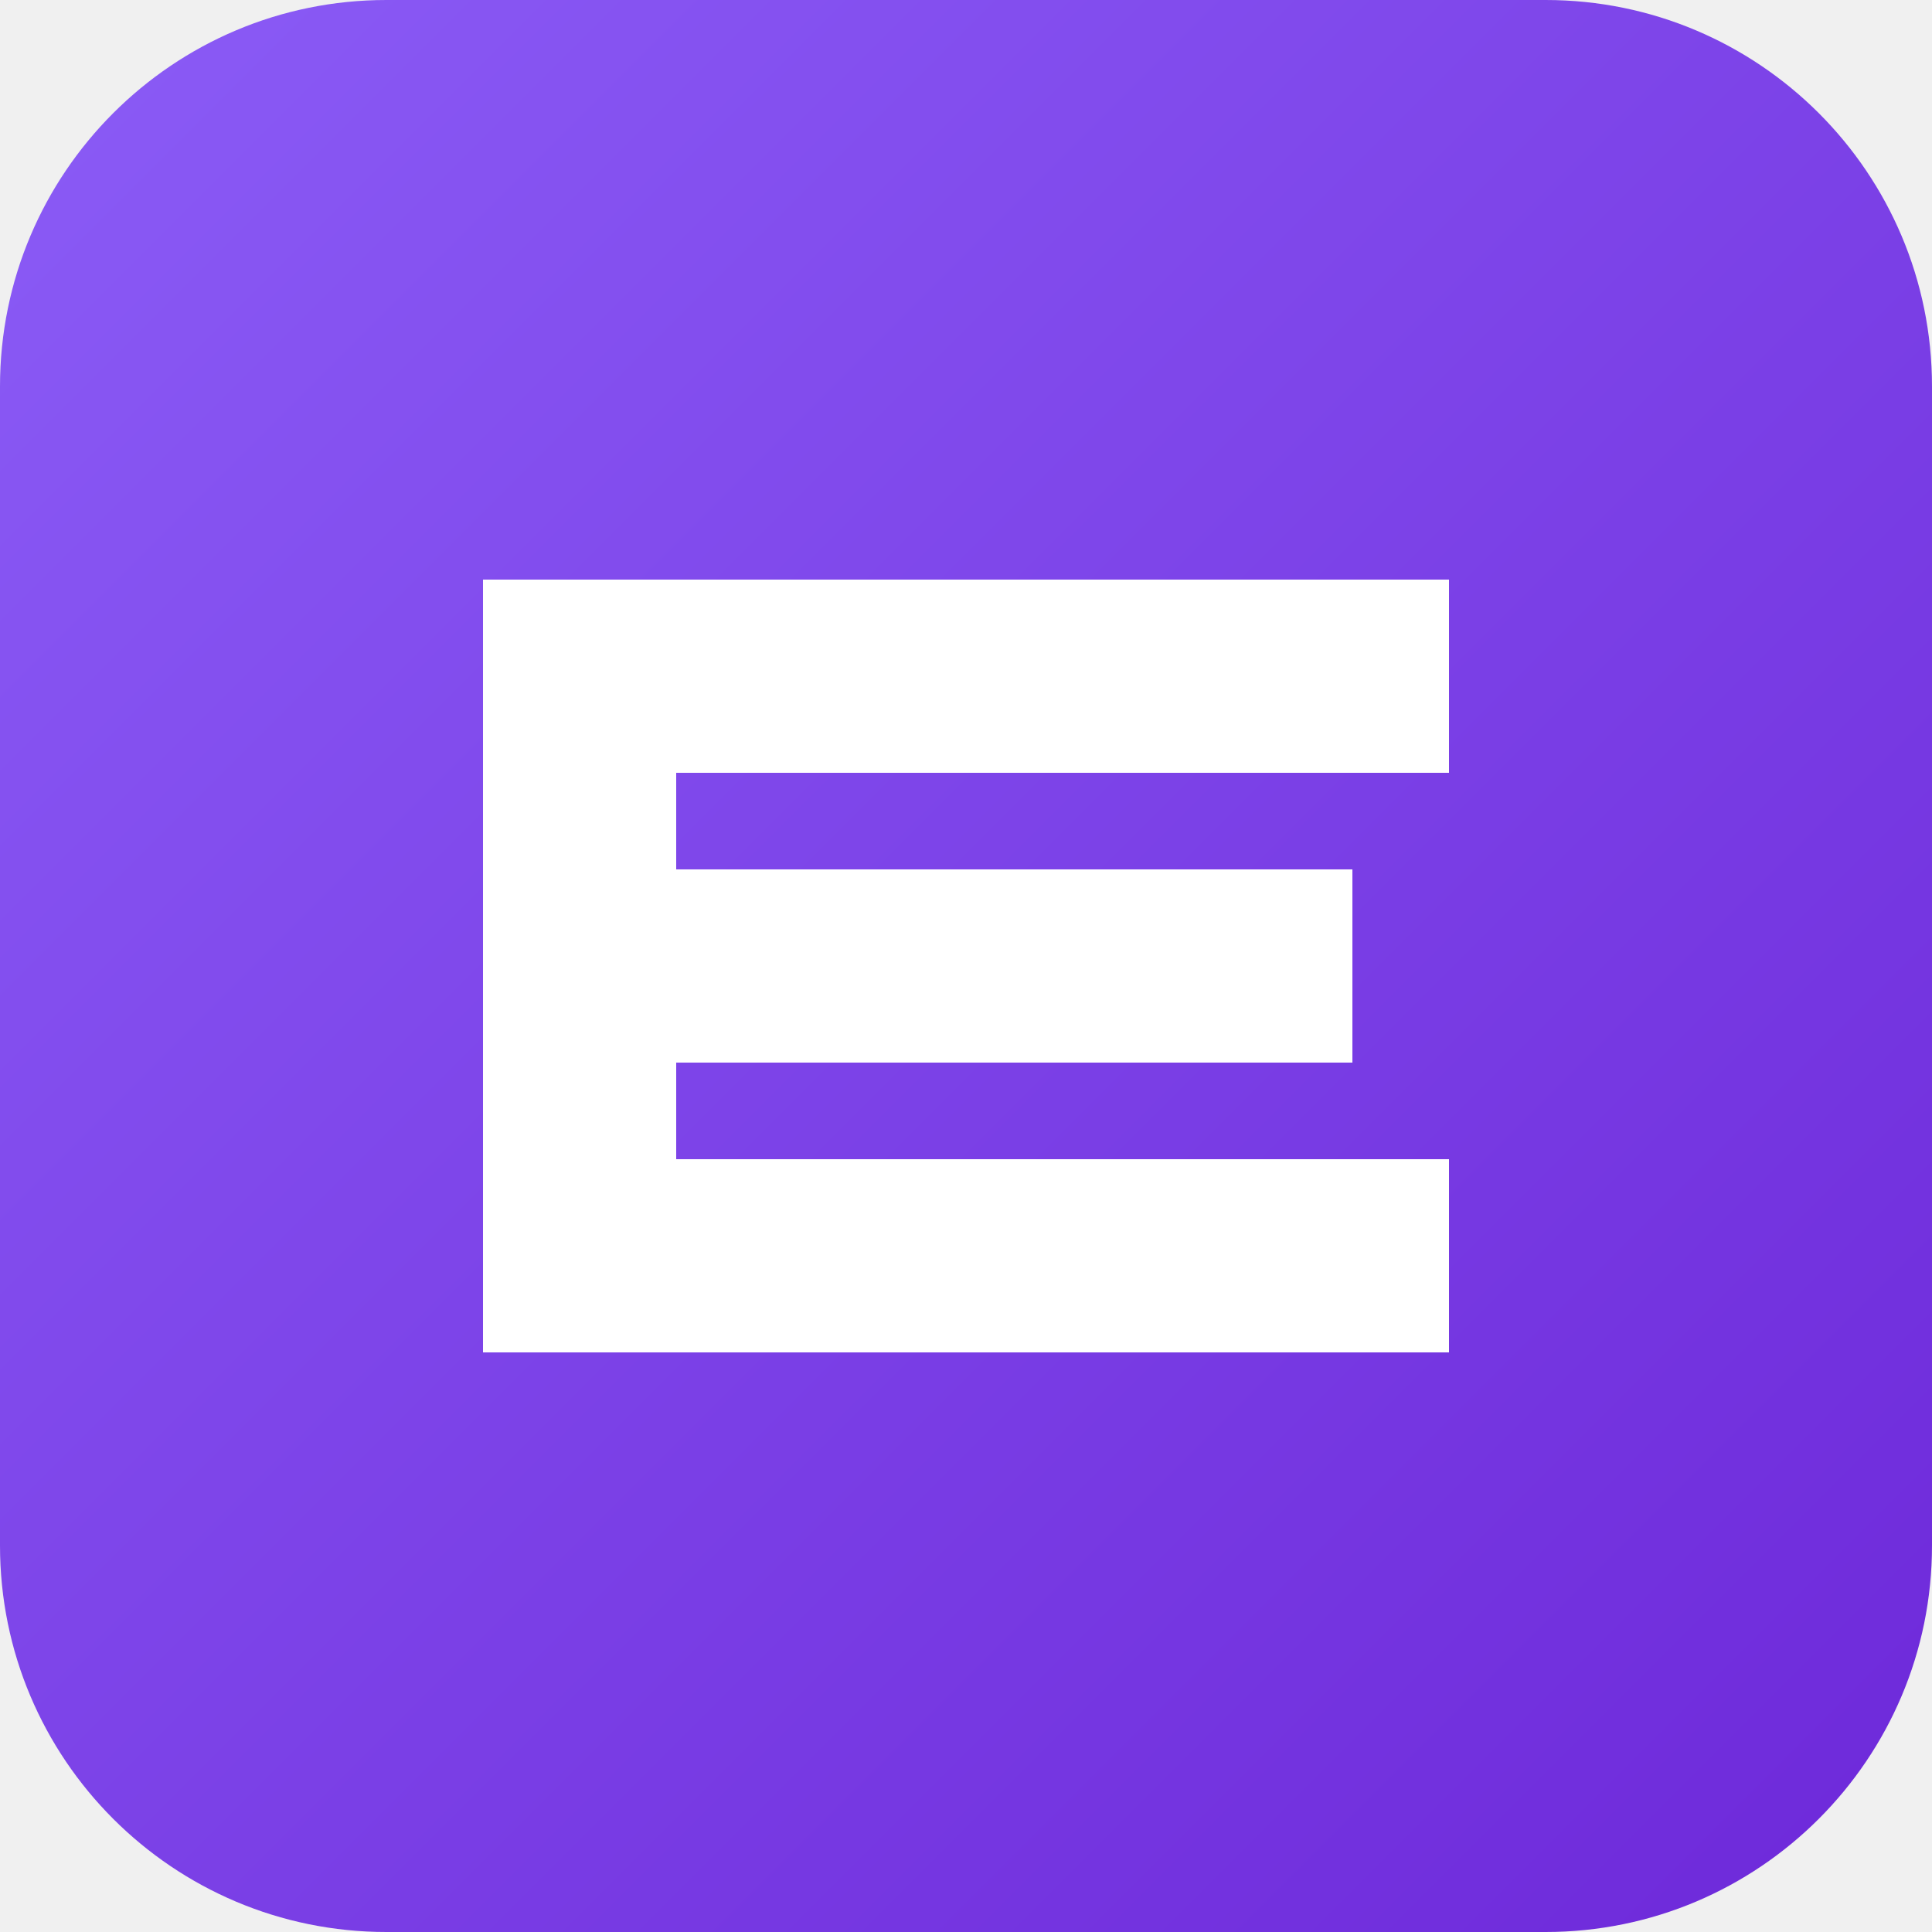
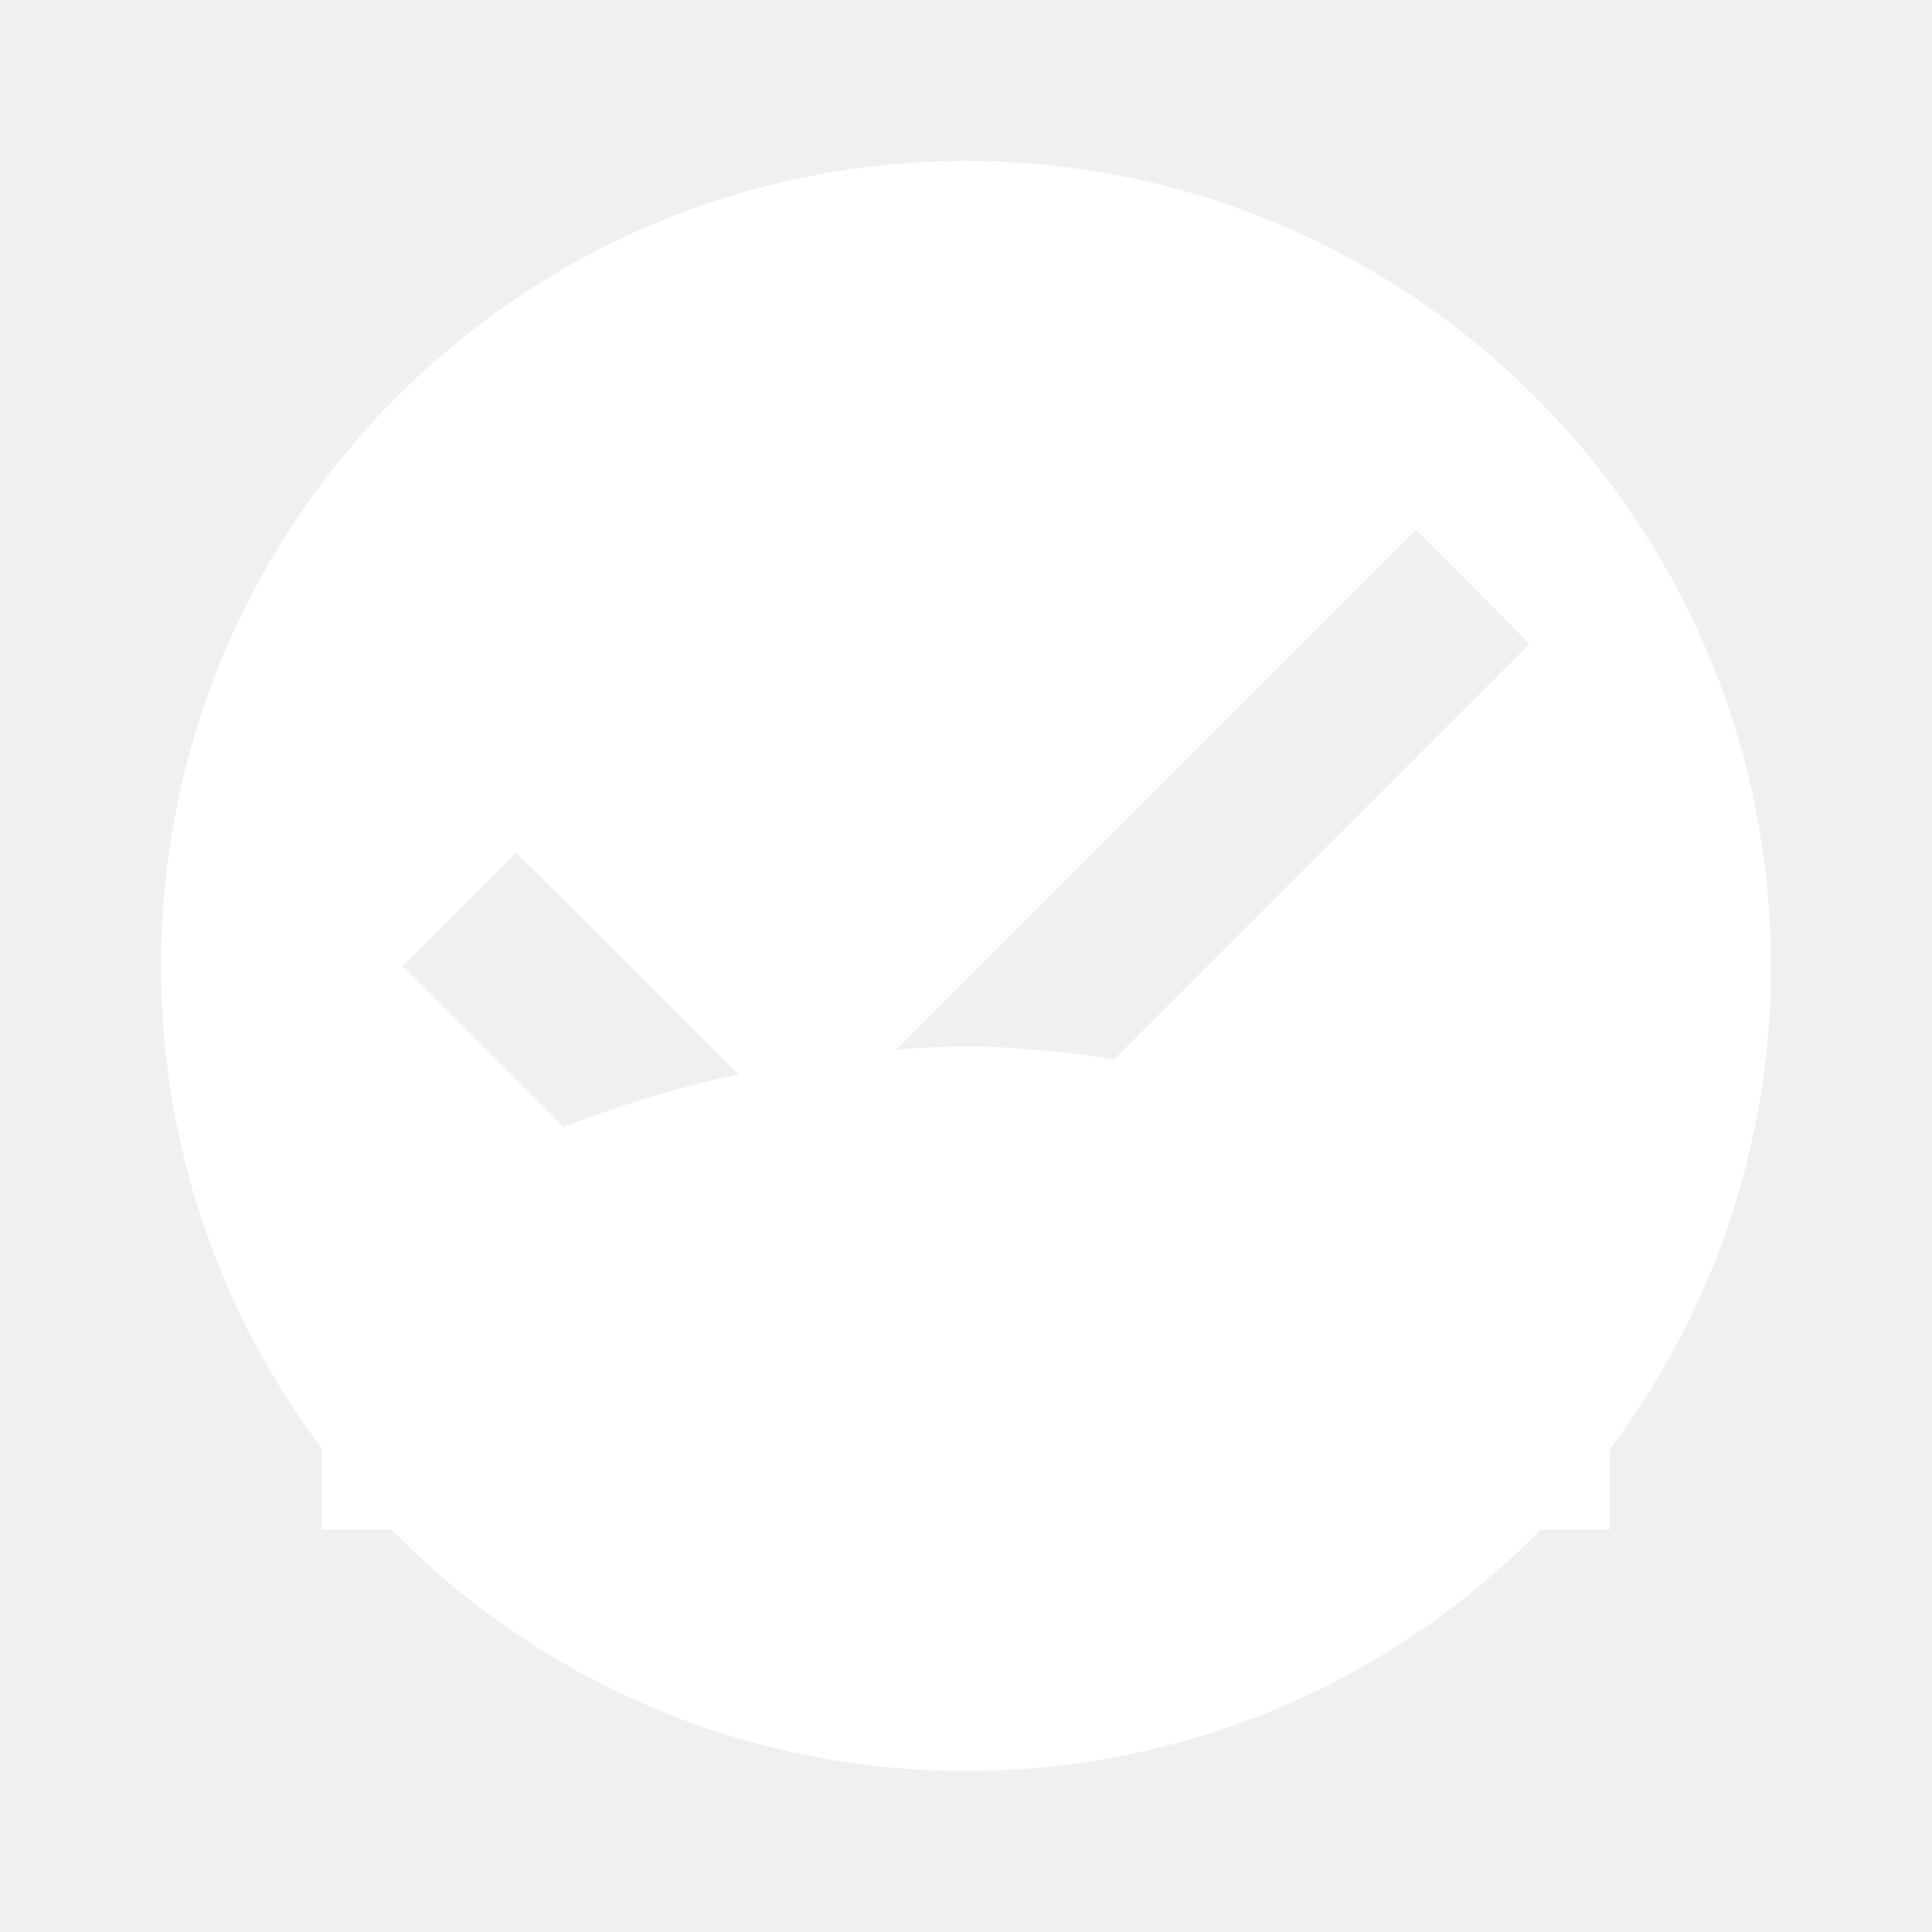
- <svg xmlns="http://www.w3.org/2000/svg" viewBox="0 0 100 100" fill="none">
-   <defs>
-     <linearGradient id="elizaGrad" x1="0%" y1="0%" x2="100%" y2="100%">
-       <stop offset="0%" style="stop-color:#8B5CF6" />
-       <stop offset="100%" style="stop-color:#6D28D9" />
-     </linearGradient>
-   </defs>
-   <rect width="100" height="100" rx="20" fill="url(#elizaGrad)" />
-   <path d="M25 30 L75 30 L75 40 L35 40 L35 45 L70 45 L70 55 L35 55 L35 60 L75 60 L75 70 L25 70 Z" fill="white" />
+ <svg xmlns="http://www.w3.org/2000/svg" viewBox="0 0 24 24" fill="white">
+   <path d="M12 2C6.48 2 2 6.48 2 12s4.48 10 10 10 10-4.48 10-10S17.52 2 12 2zm-2 15l-5-5 1.41-1.41L10 14.17l7.59-7.59L19 8l-9 9z" />
+   <circle cx="12" cy="8" r="2.5" />
+   <path d="M12 13c-2.67 0-8 1.34-8 4v2h16v-2c0-2.66-5.33-4-8-4z" />
</svg>
